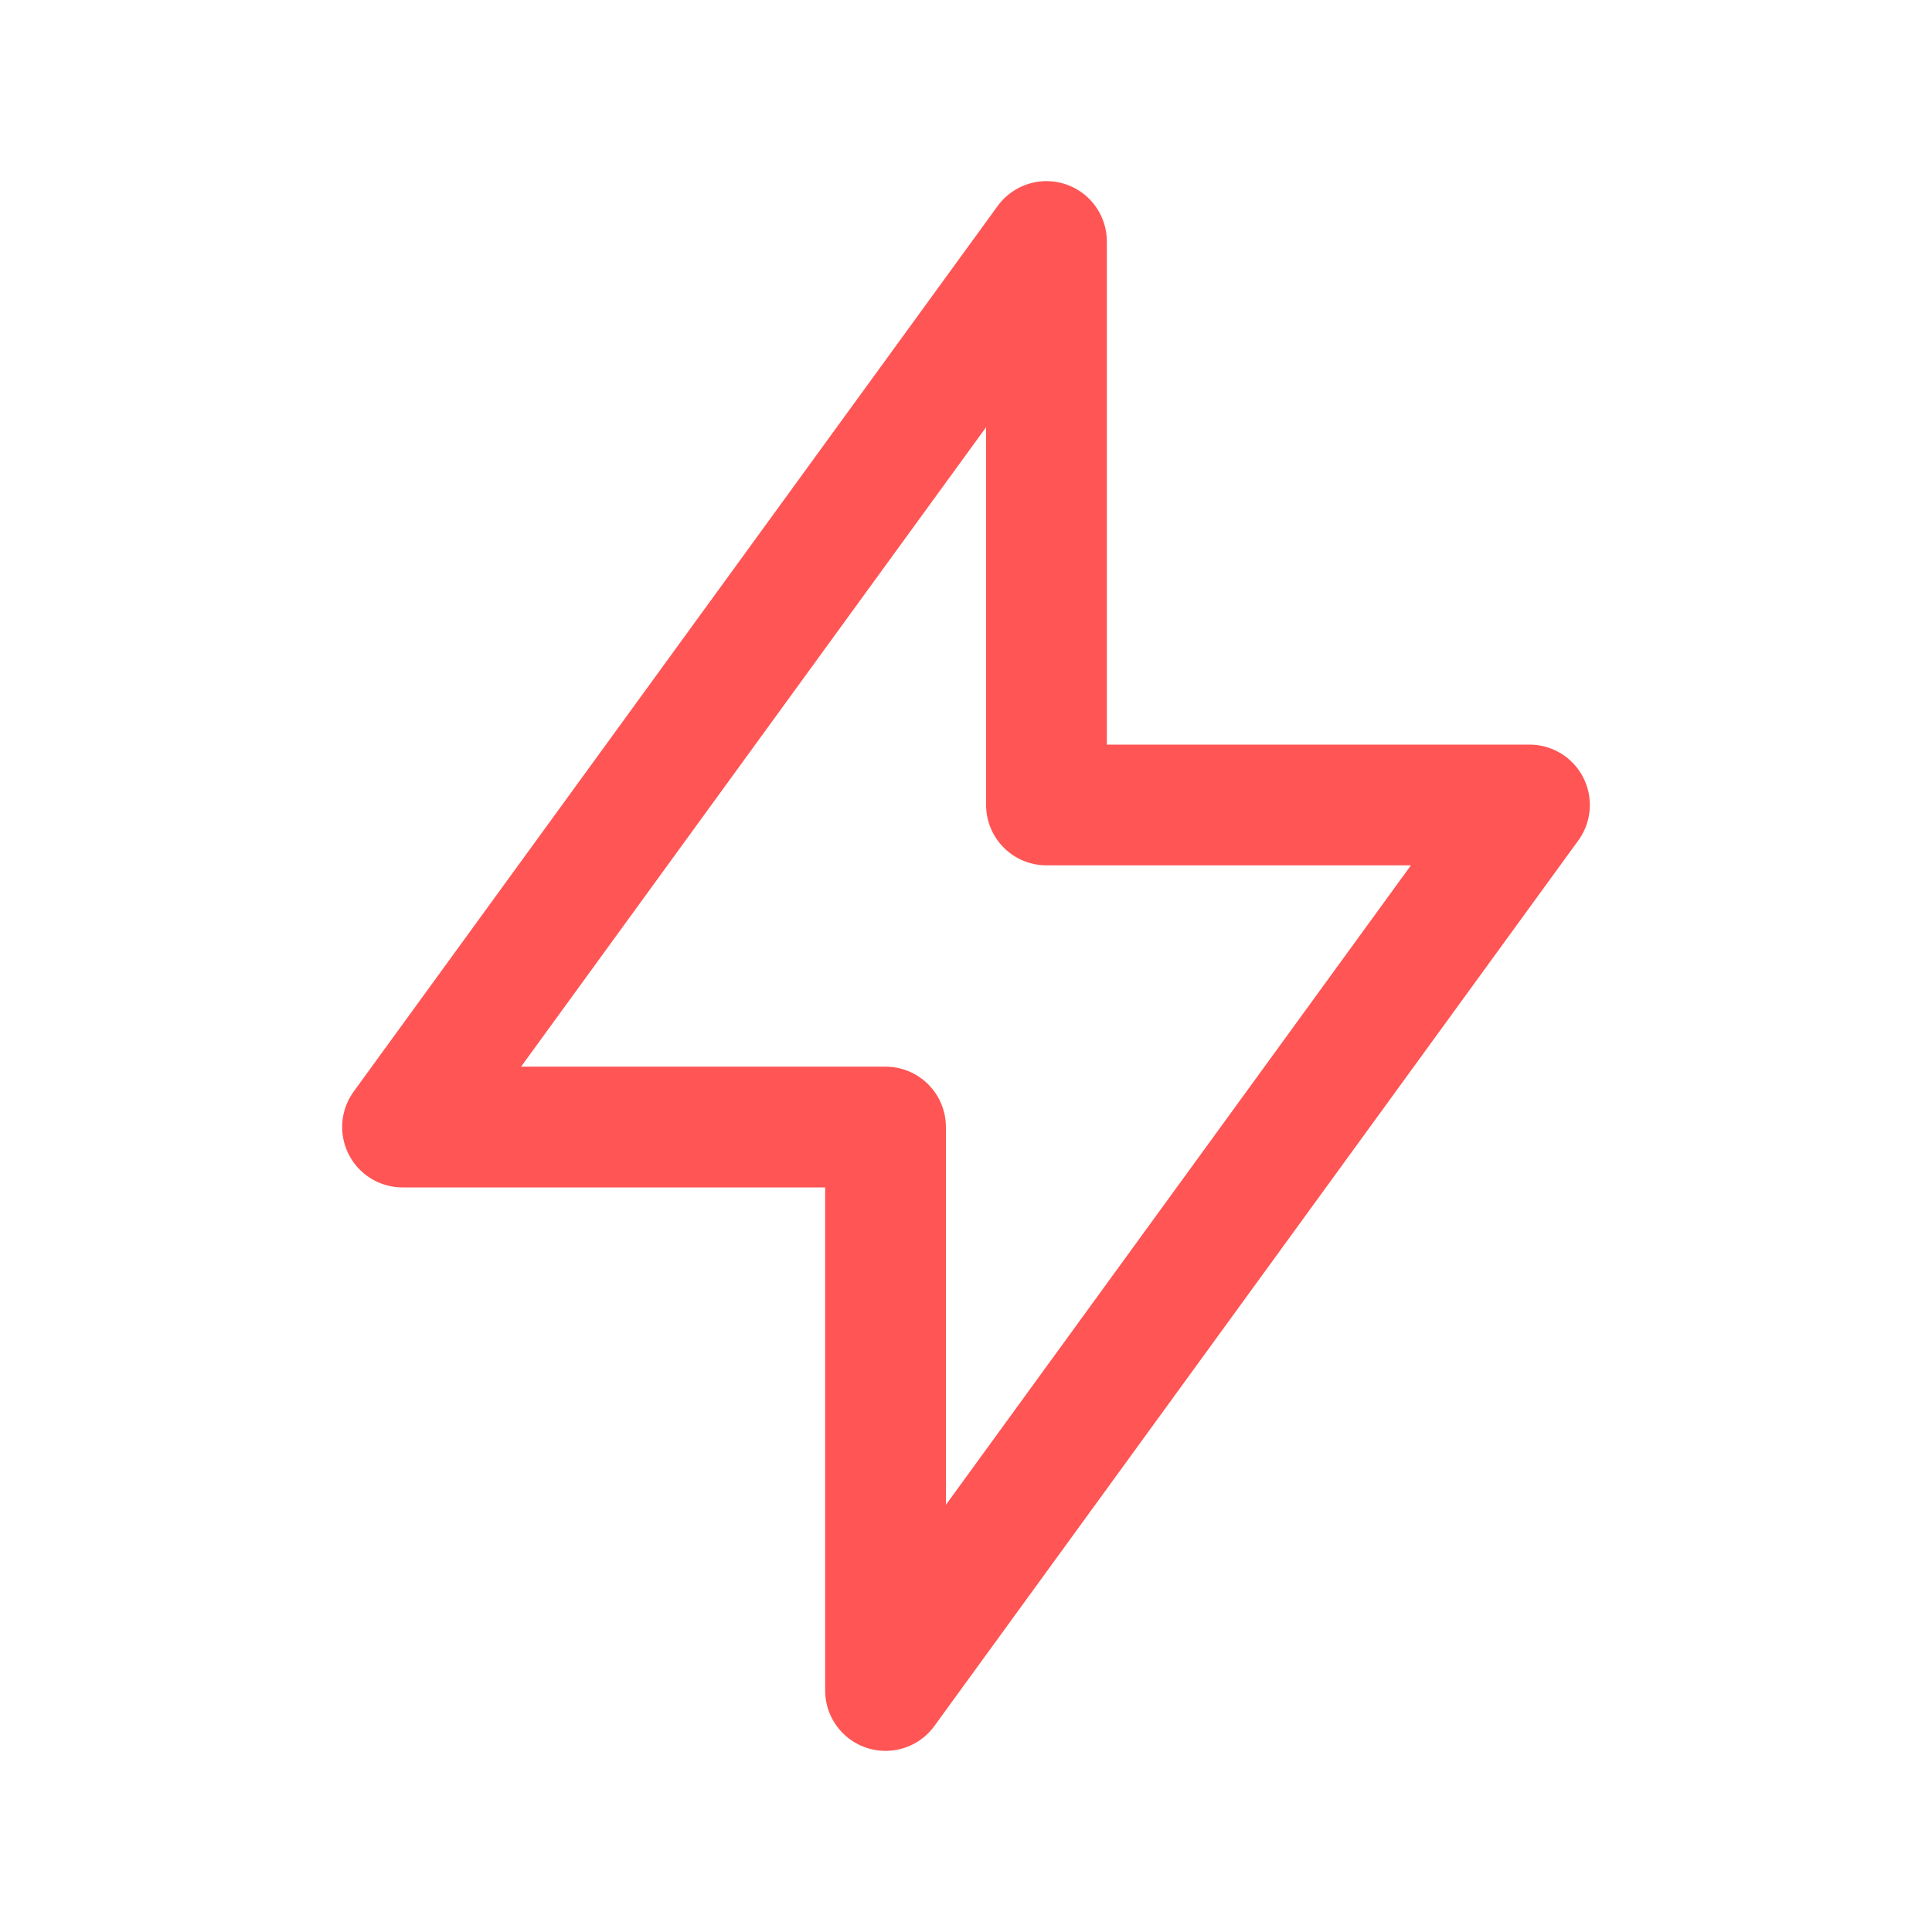
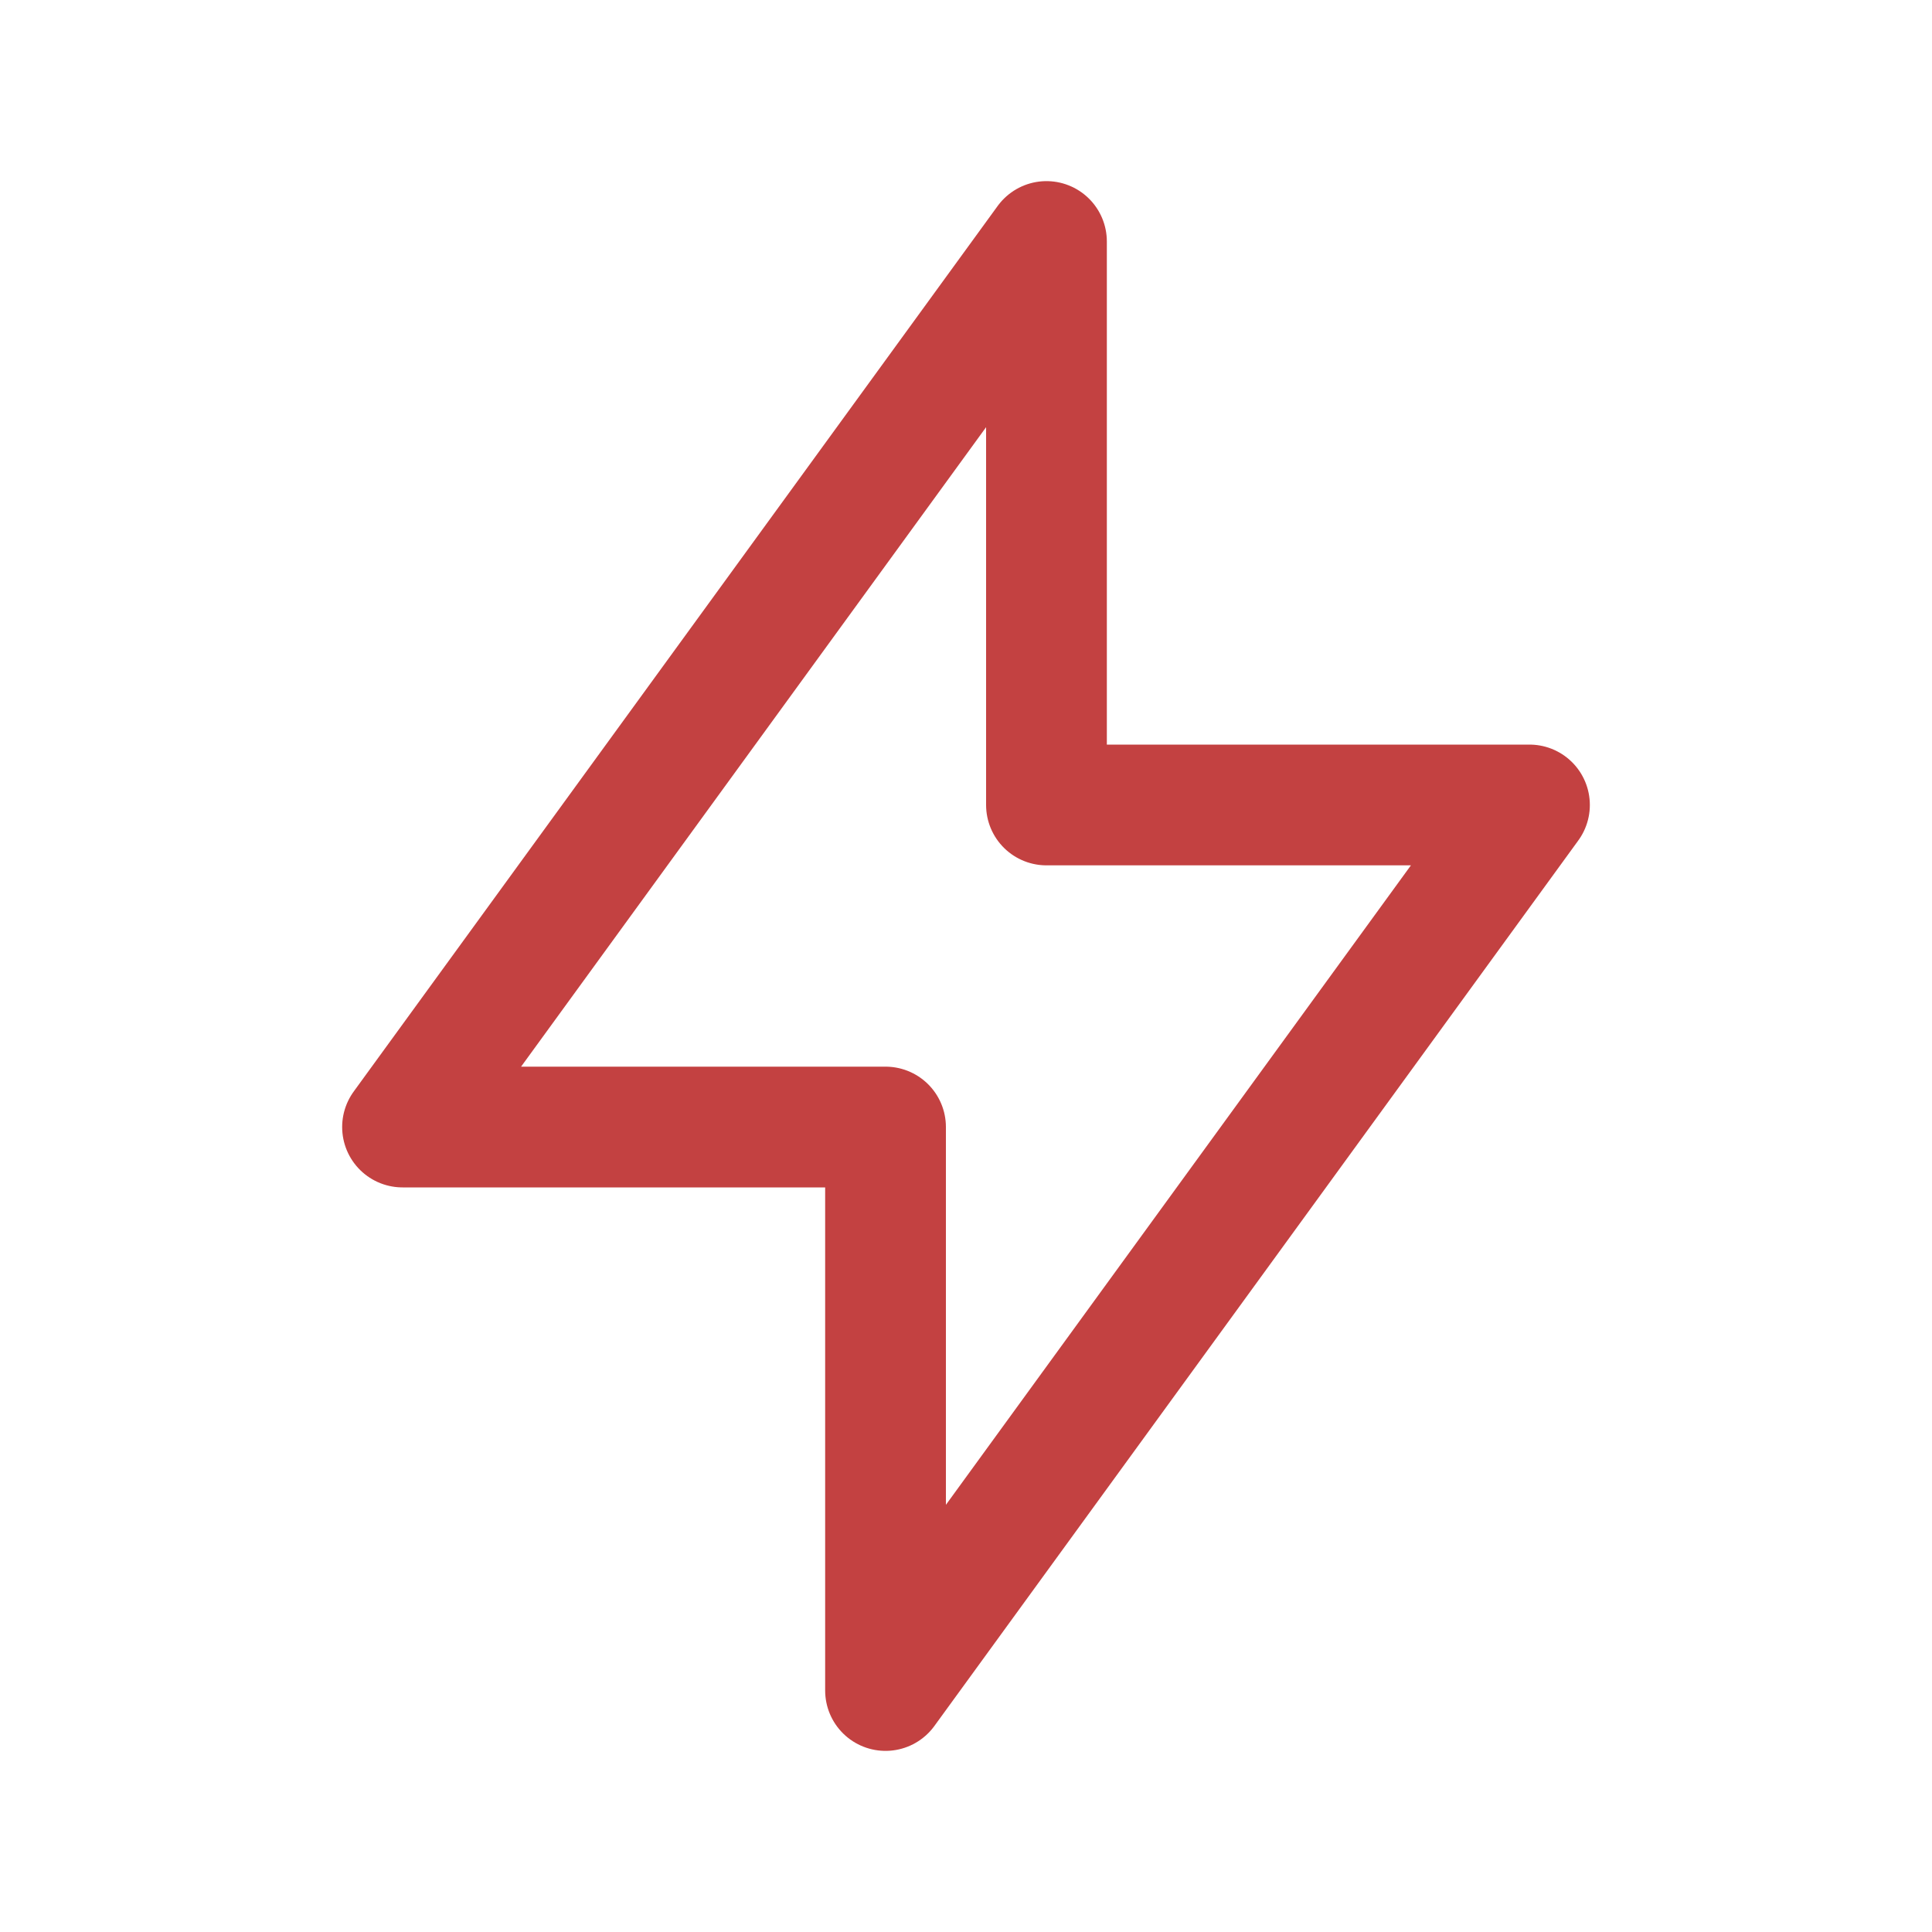
<svg xmlns="http://www.w3.org/2000/svg" width="20" height="20" fill="none" viewBox="0 0 20 20">
-   <path stroke="#F55" stroke-linecap="round" stroke-linejoin="round" stroke-width="1.25" d="M10.833 8.333V2.5l-6.666 9.167h5V17.5l6.666-9.167h-5Z" />
+   <path stroke="#c34141" stroke-linecap="round" stroke-linejoin="round" stroke-width="1.25" d="M10.833 8.333V2.5l-6.666 9.167h5V17.5l6.666-9.167h-5Z" />
</svg>
